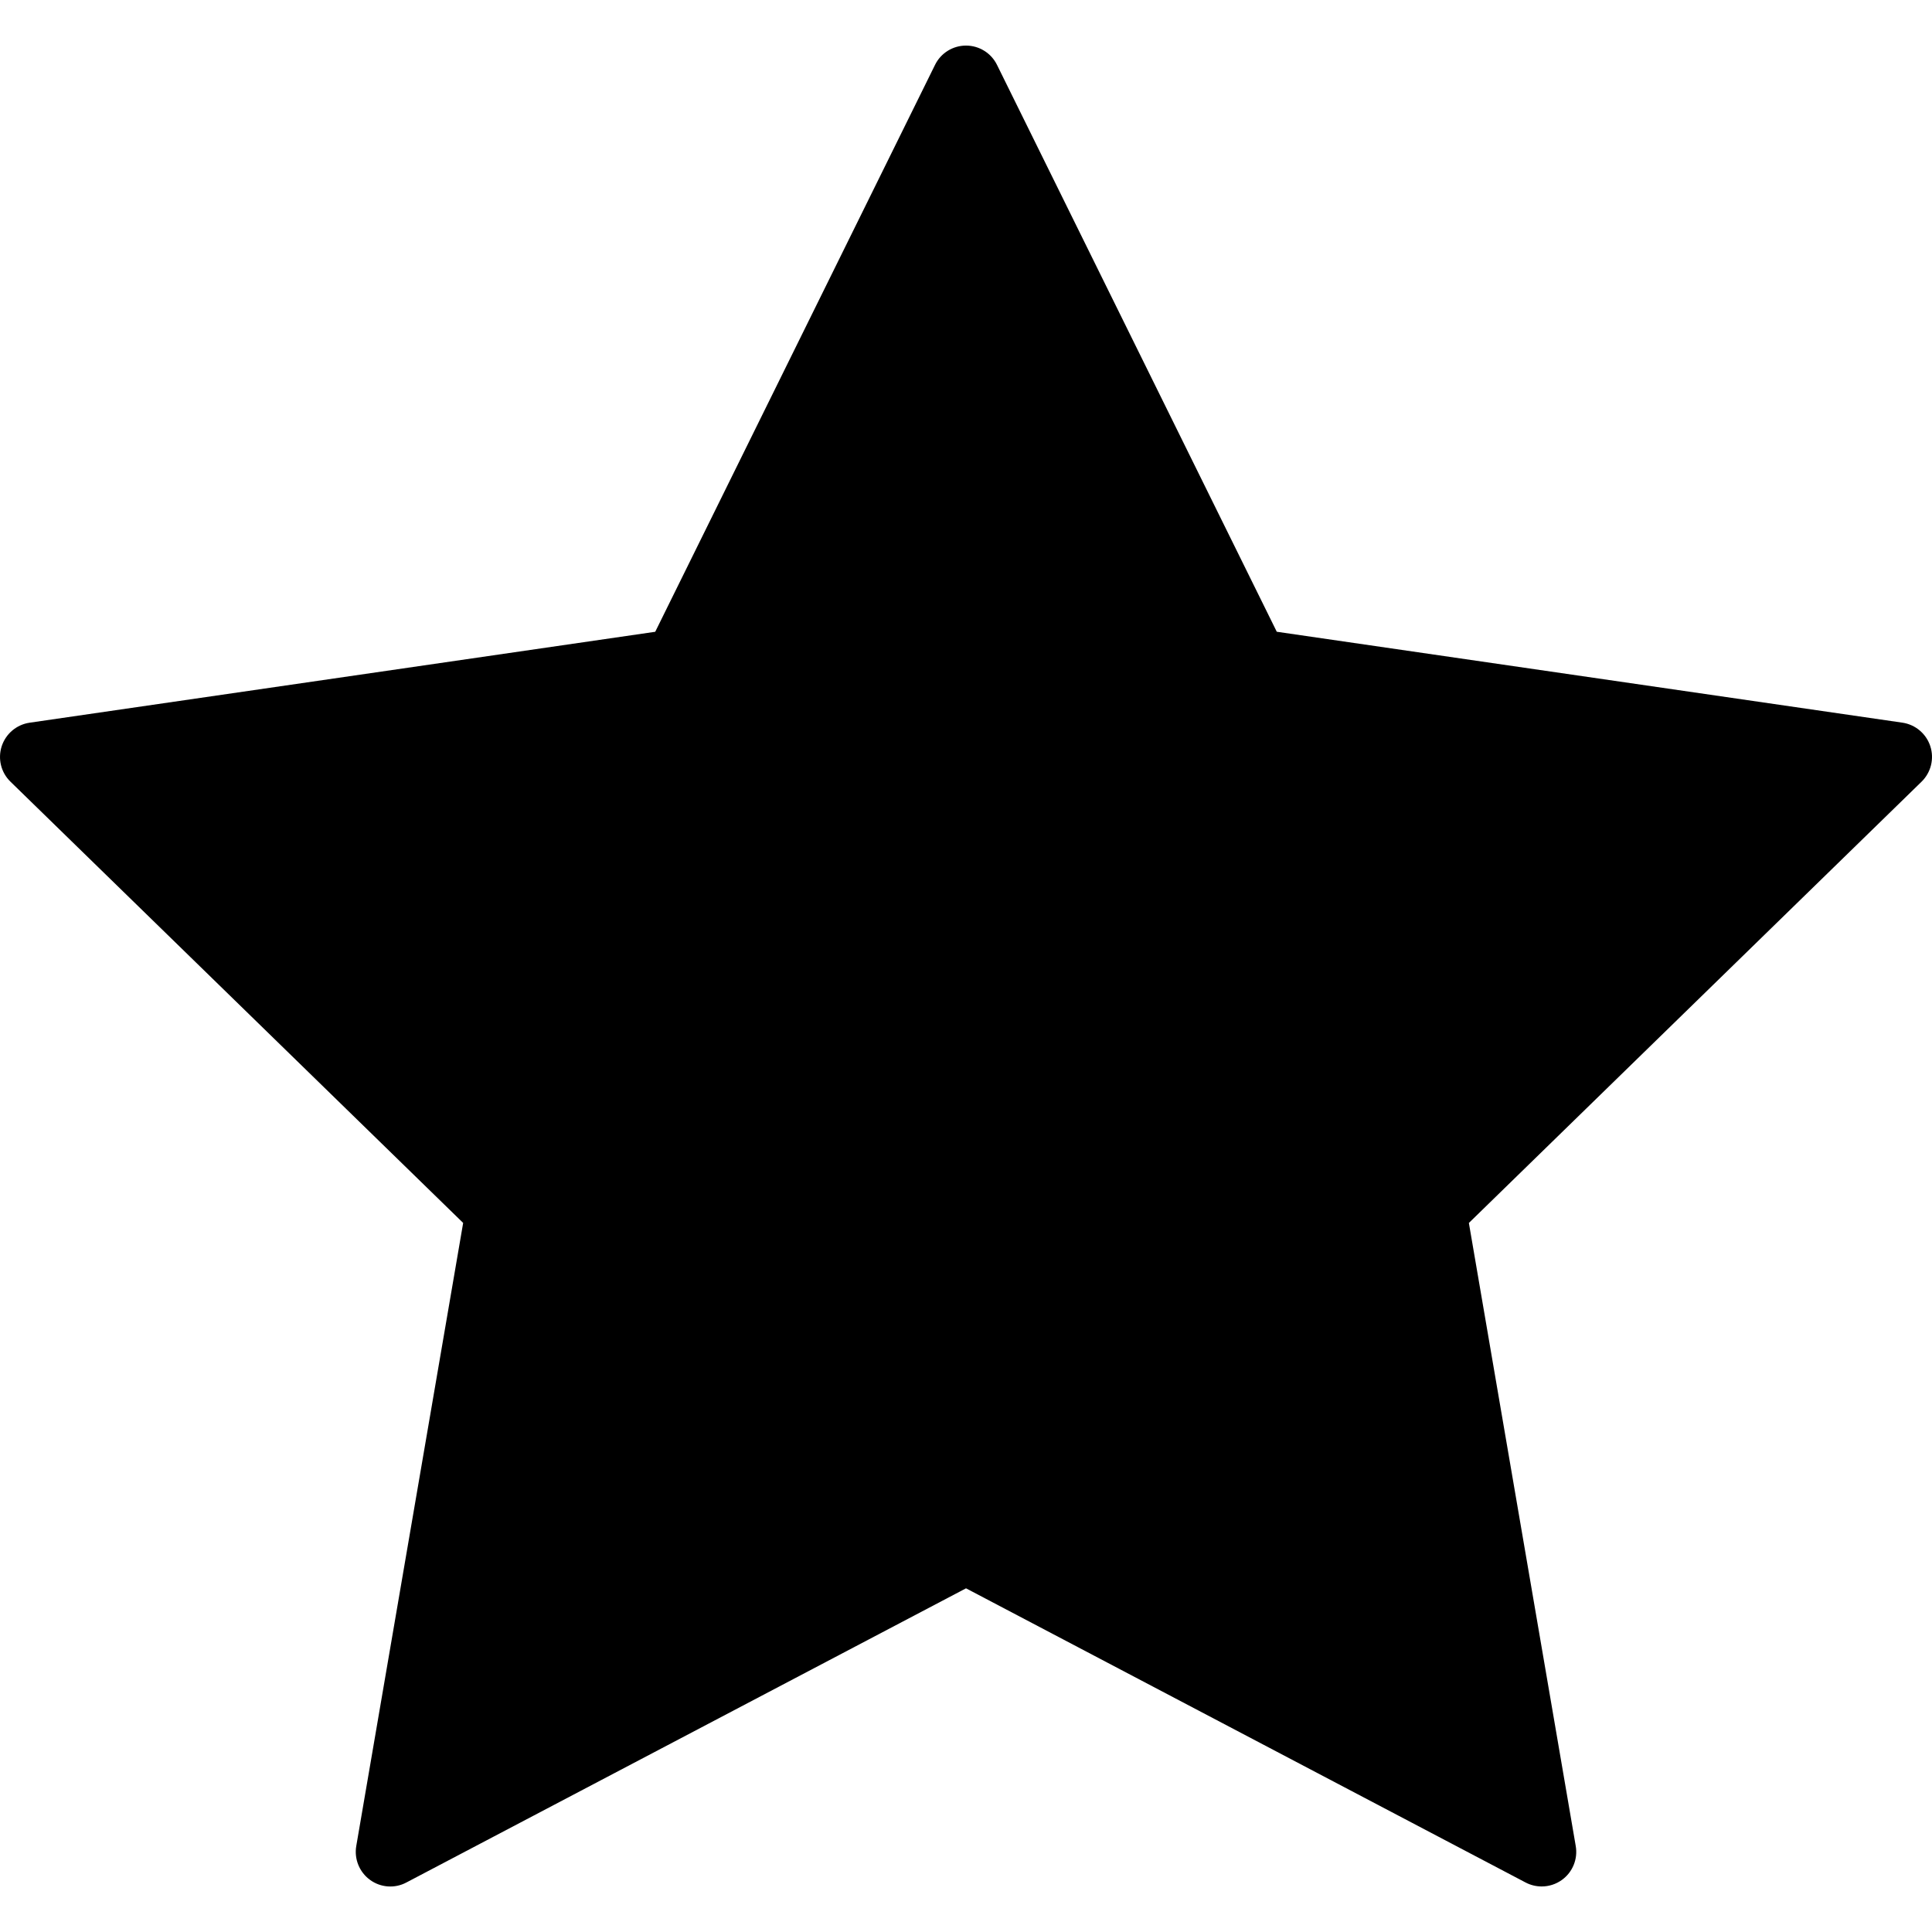
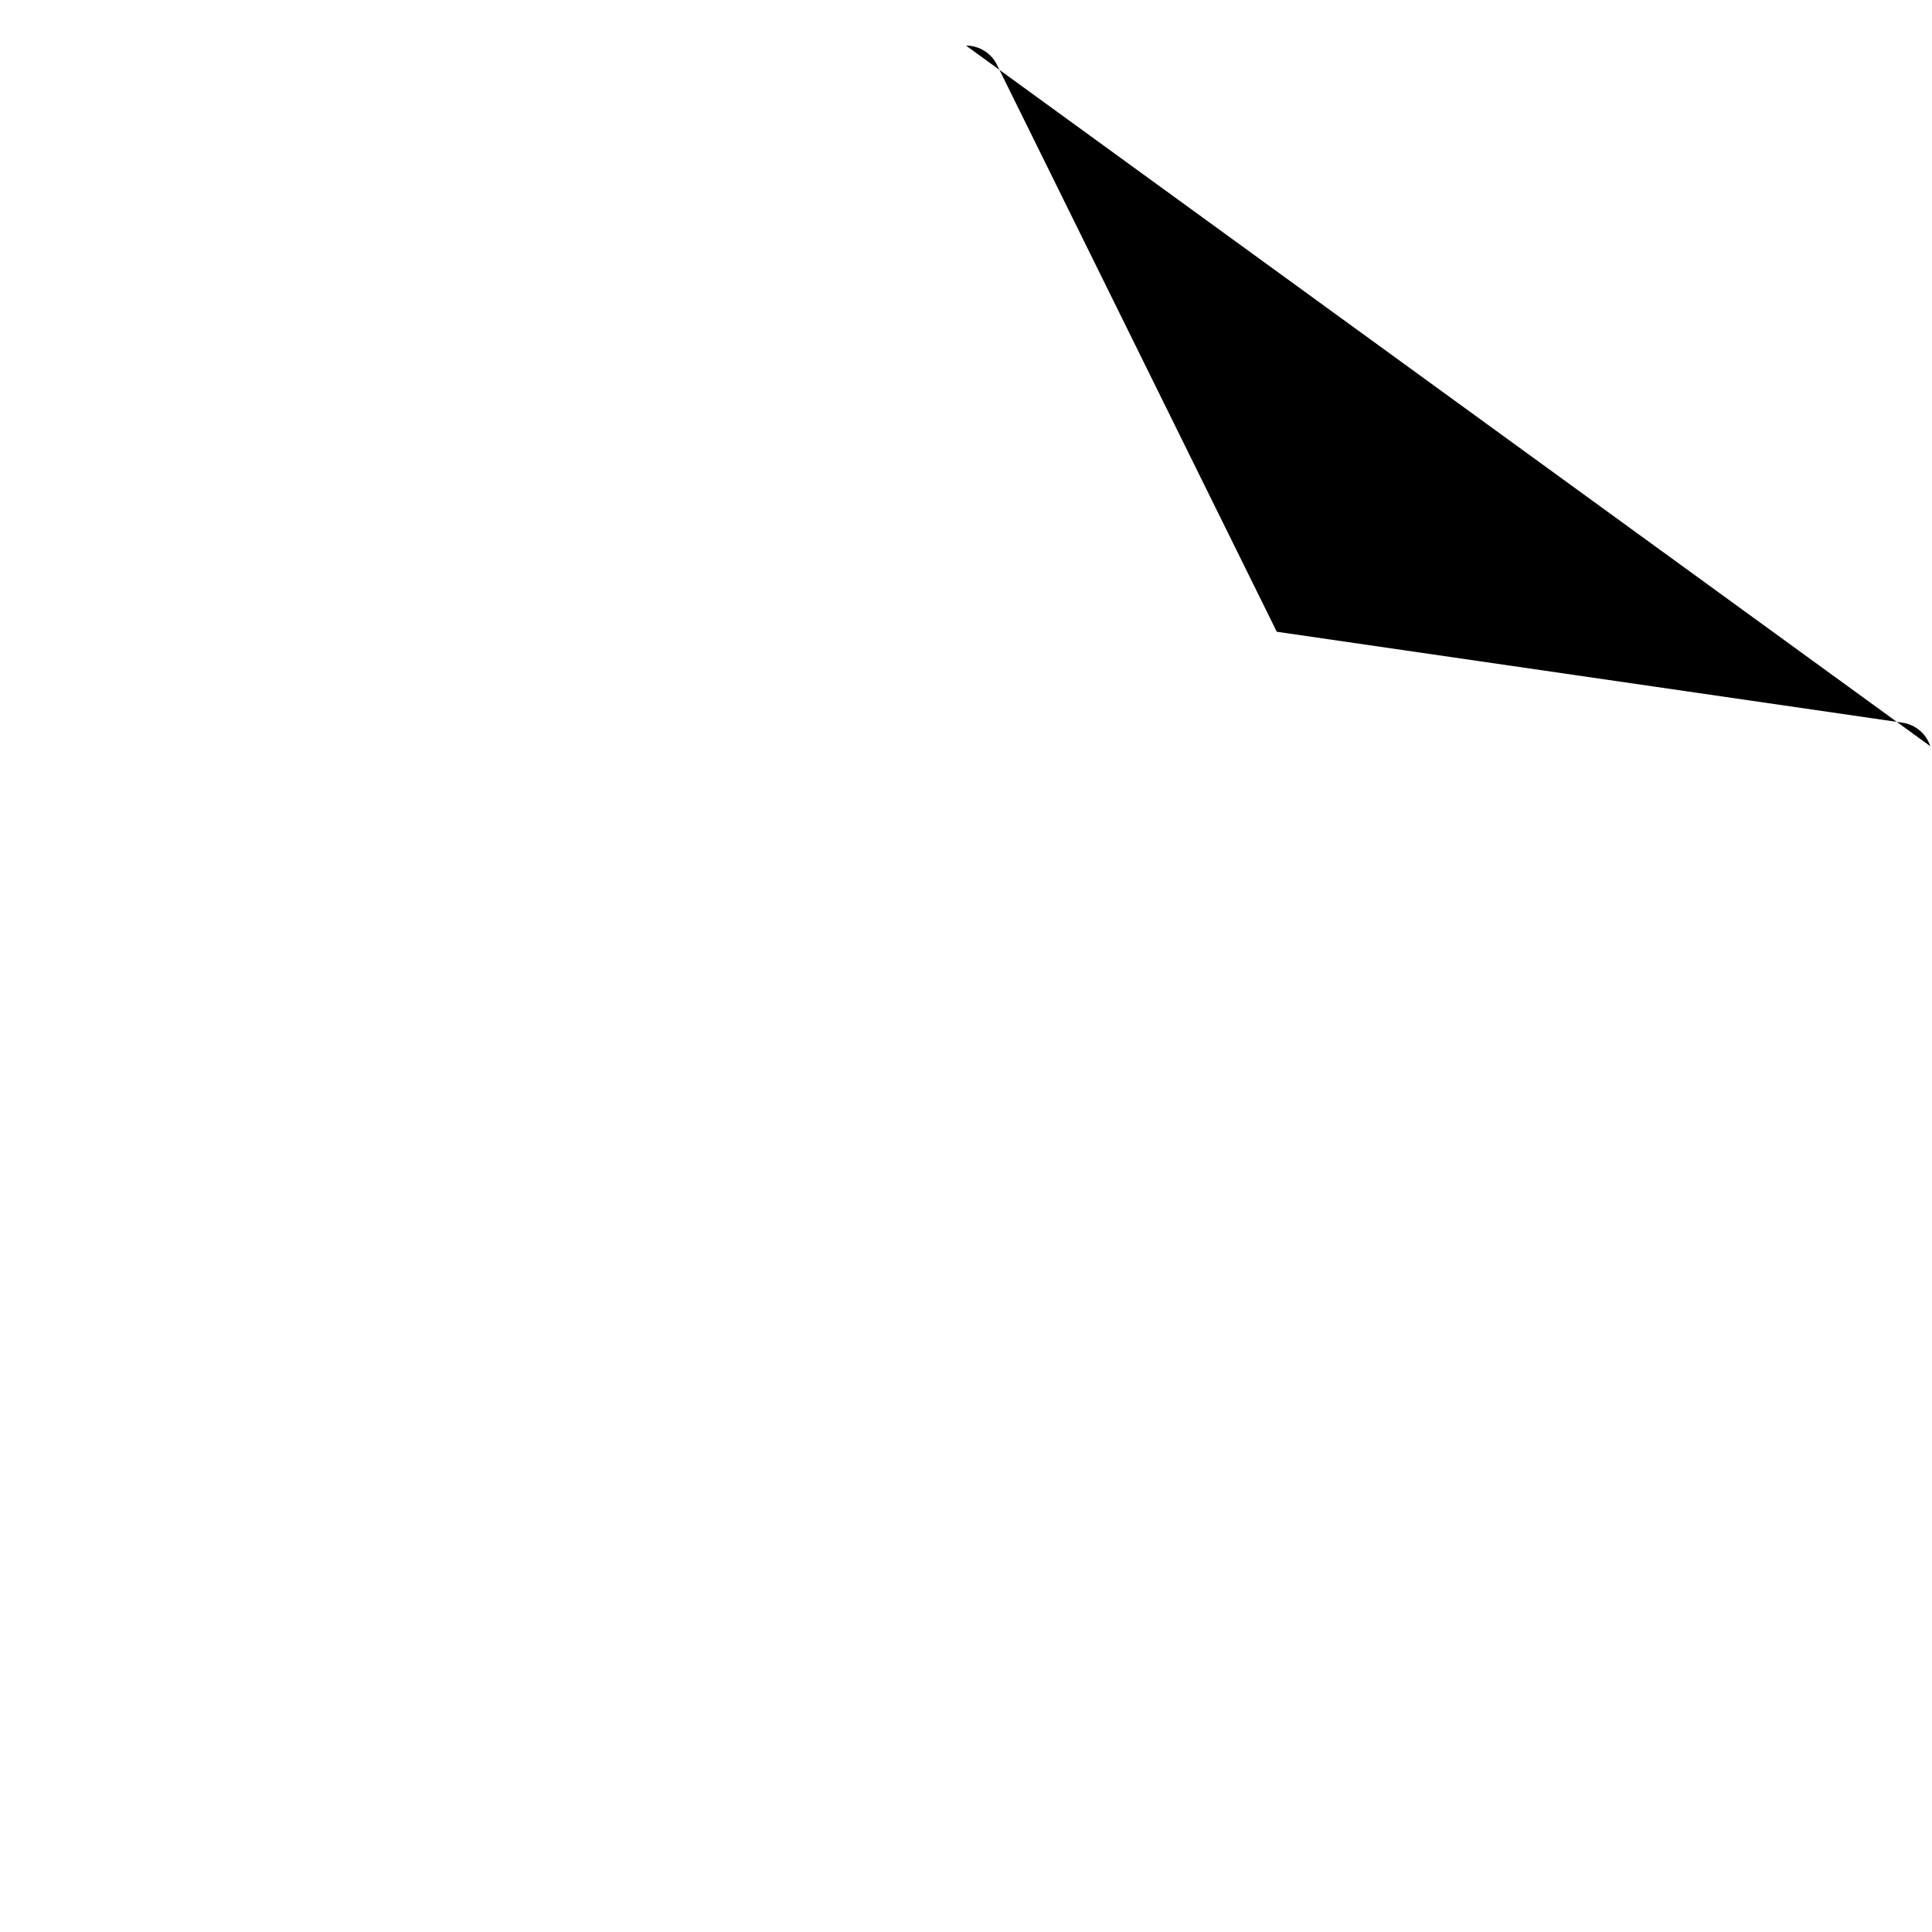
- <svg xmlns="http://www.w3.org/2000/svg" version="1.1" id="Capa_1" x="0px" y="0px" viewBox="0 0 55.867 55.867" style="enable-background:new 0 0 55.867 55.867;" xml:space="preserve">
-   <path d="M55.818,21.578c-0.118-0.362-0.431-0.626-0.808-0.681L36.92,18.268L28.83,1.876c-0.168-0.342-0.516-0.558-0.896-0.558  s-0.729,0.216-0.896,0.558l-8.091,16.393l-18.09,2.629c-0.377,0.055-0.689,0.318-0.808,0.681c-0.117,0.361-0.02,0.759,0.253,1.024  l13.091,12.76l-3.091,18.018c-0.064,0.375,0.09,0.754,0.397,0.978c0.309,0.226,0.718,0.255,1.053,0.076l16.182-8.506l16.18,8.506  c0.146,0.077,0.307,0.115,0.466,0.115c0.207,0,0.413-0.064,0.588-0.191c0.308-0.224,0.462-0.603,0.397-0.978l-3.09-18.017  l13.091-12.761C55.838,22.336,55.936,21.939,55.818,21.578z" />
-   <g>
- </g>
-   <g>
- </g>
-   <g>
- </g>
-   <g>
- </g>
-   <g>
- </g>
-   <g>
- </g>
-   <g>
- </g>
-   <g>
- </g>
-   <g>
- </g>
-   <g>
- </g>
-   <g>
- </g>
-   <g>
- </g>
-   <g>
- </g>
-   <g>
- </g>
-   <g>
- </g>
+ <svg xmlns="http://www.w3.org/2000/svg" viewBox="0 0 55.867 55.867">
+   <path d="M55.818,21.578c-0.118-0.362-0.431-0.626-0.808-0.681L36.92,18.268L28.83,1.876c-0.168-0.342-0.516-0.558-0.896-0.558,s-0.729,0.216-0.896,0.558l-8.091,16.393l-18.09,2.629c-0.377,0.055-0.689,0.318-0.808,0.681c-0.117,0.361-0.02,0.759,0.253,1.024,l13.091,12.76l-3.091,18.018c-0.064,0.375,0.09,0.754,0.397,0.978c0.309,0.226,0.718,0.255,1.053,0.076l16.182-8.506l16.18,8.506,c0.146,0.077,0.307,0.115,0.466,0.115c0.207,0,0.413-0.064,0.588-0.191c0.308-0.224,0.462-0.603,0.397-0.978l-3.09-18.017,l13.091-12.761C55.838,22.336,55.936,21.939,55.818,21.578z" />
</svg>
